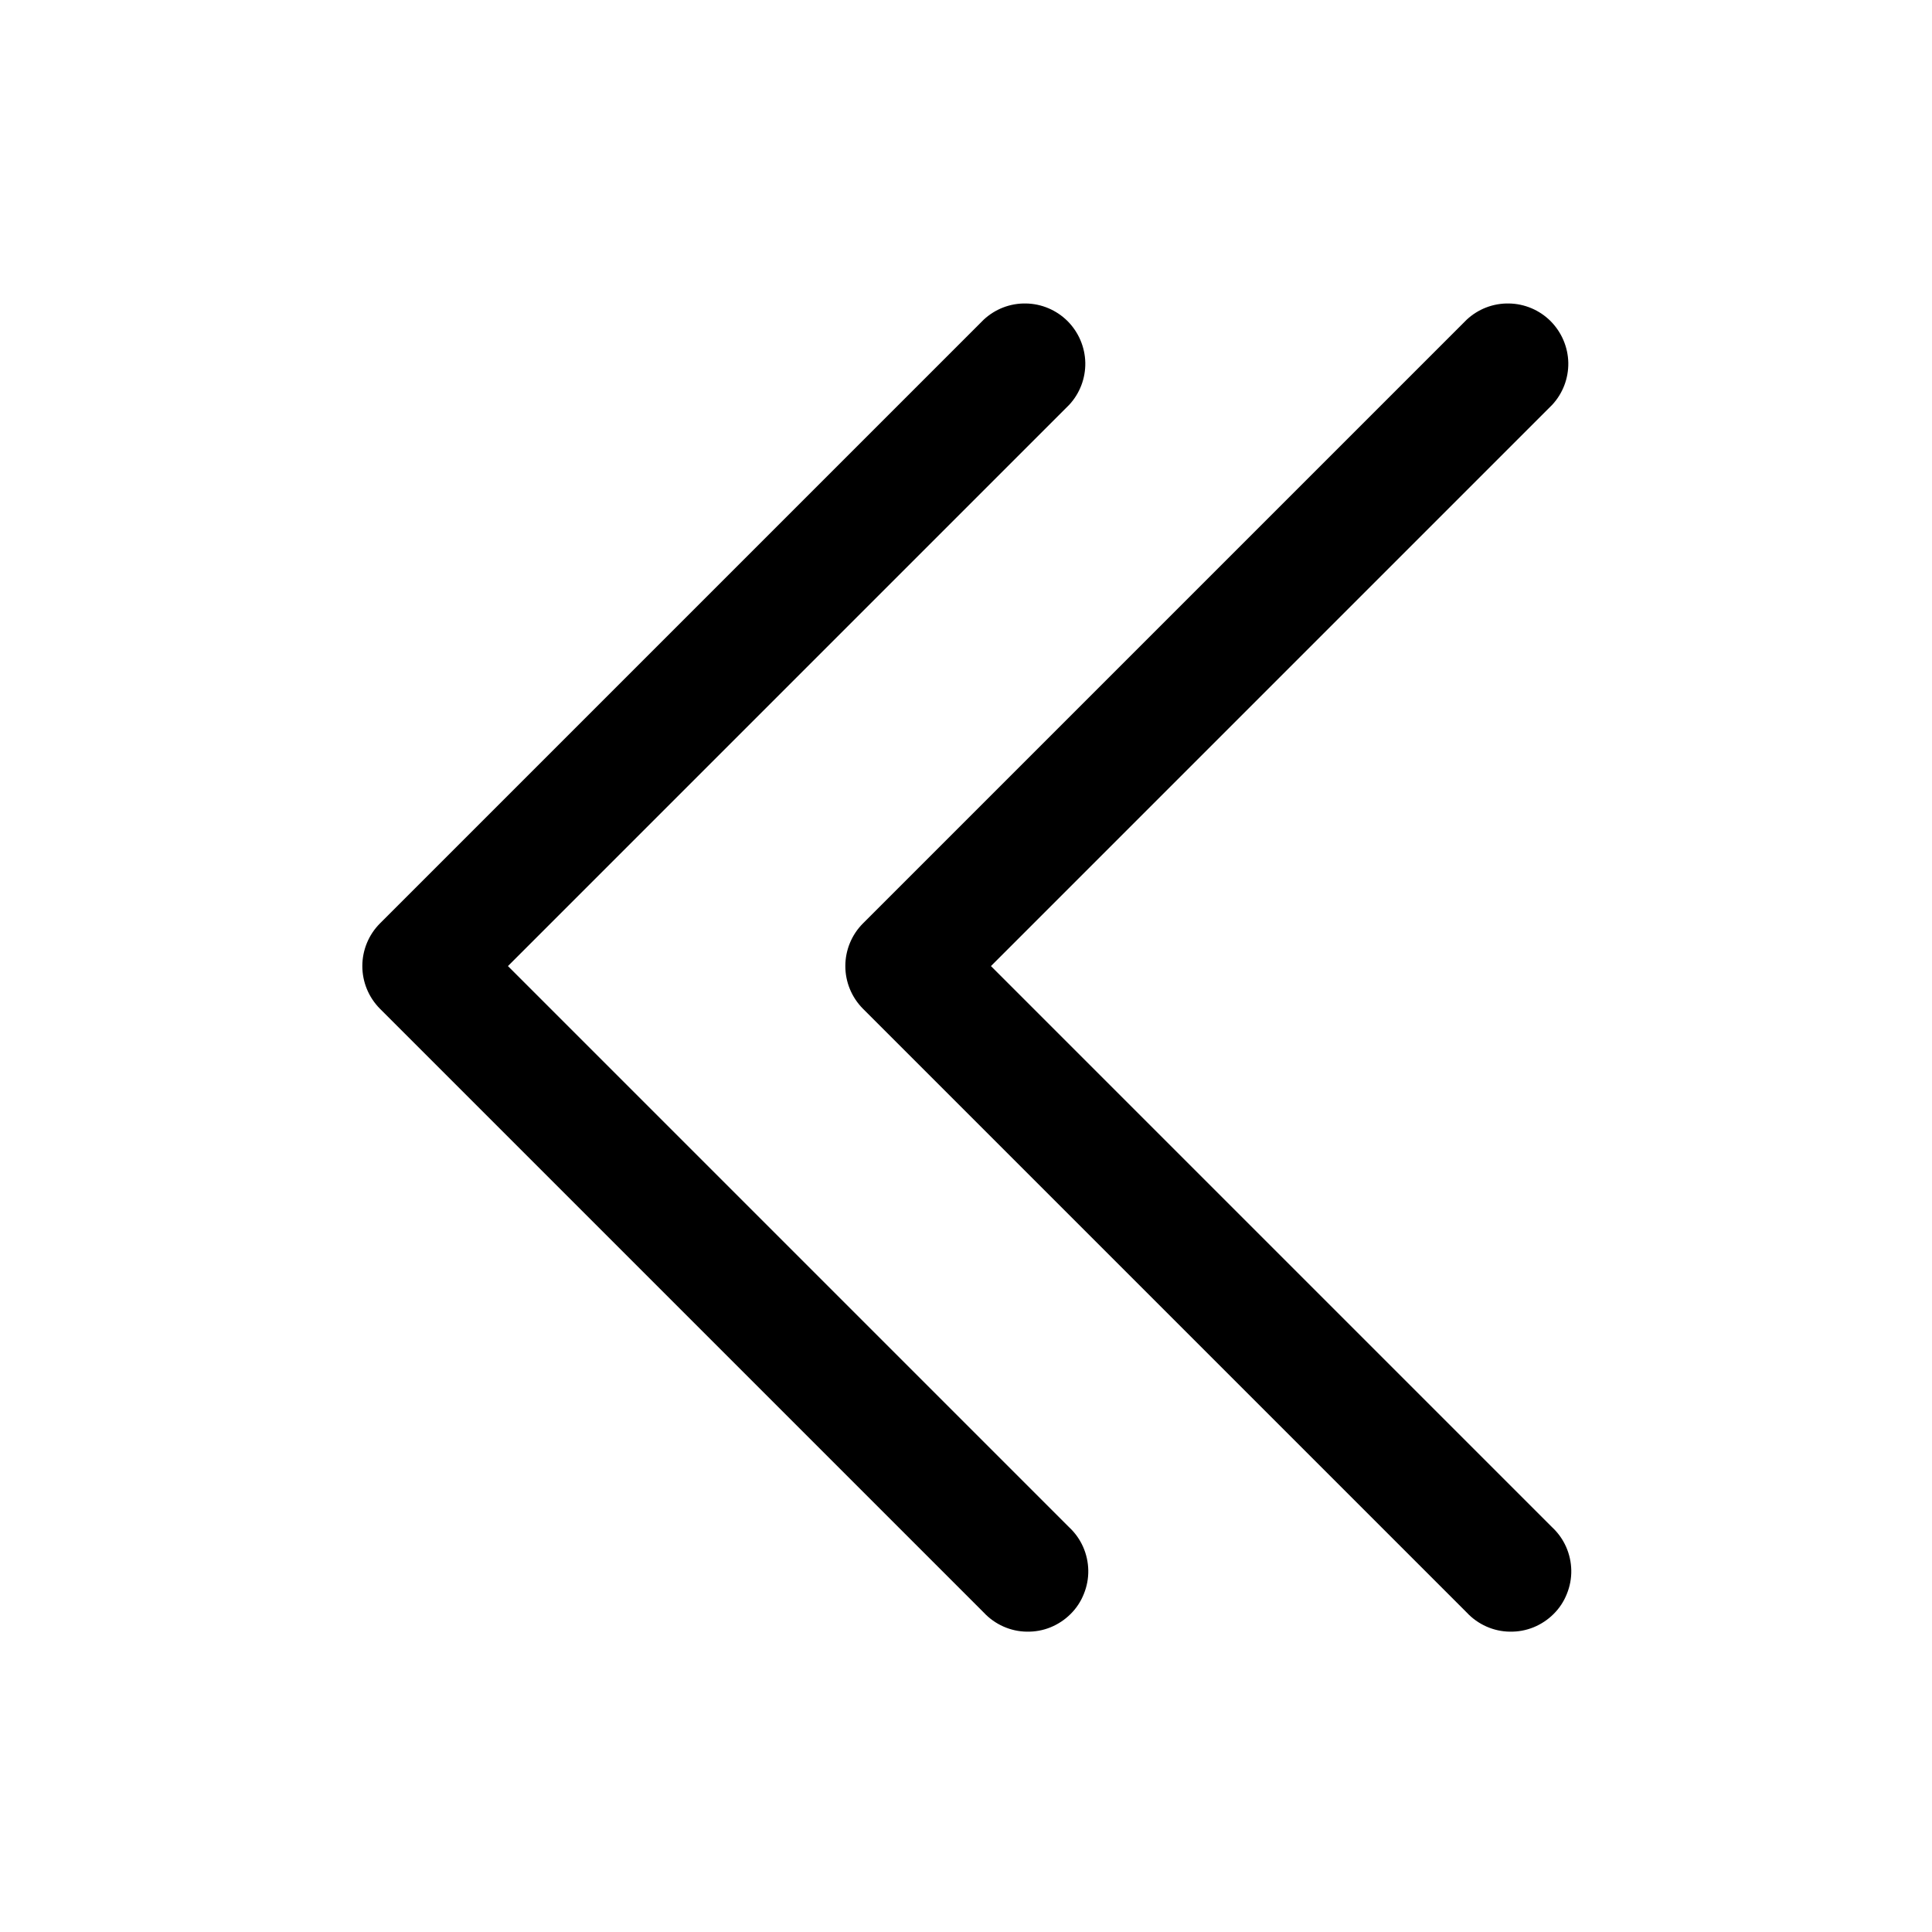
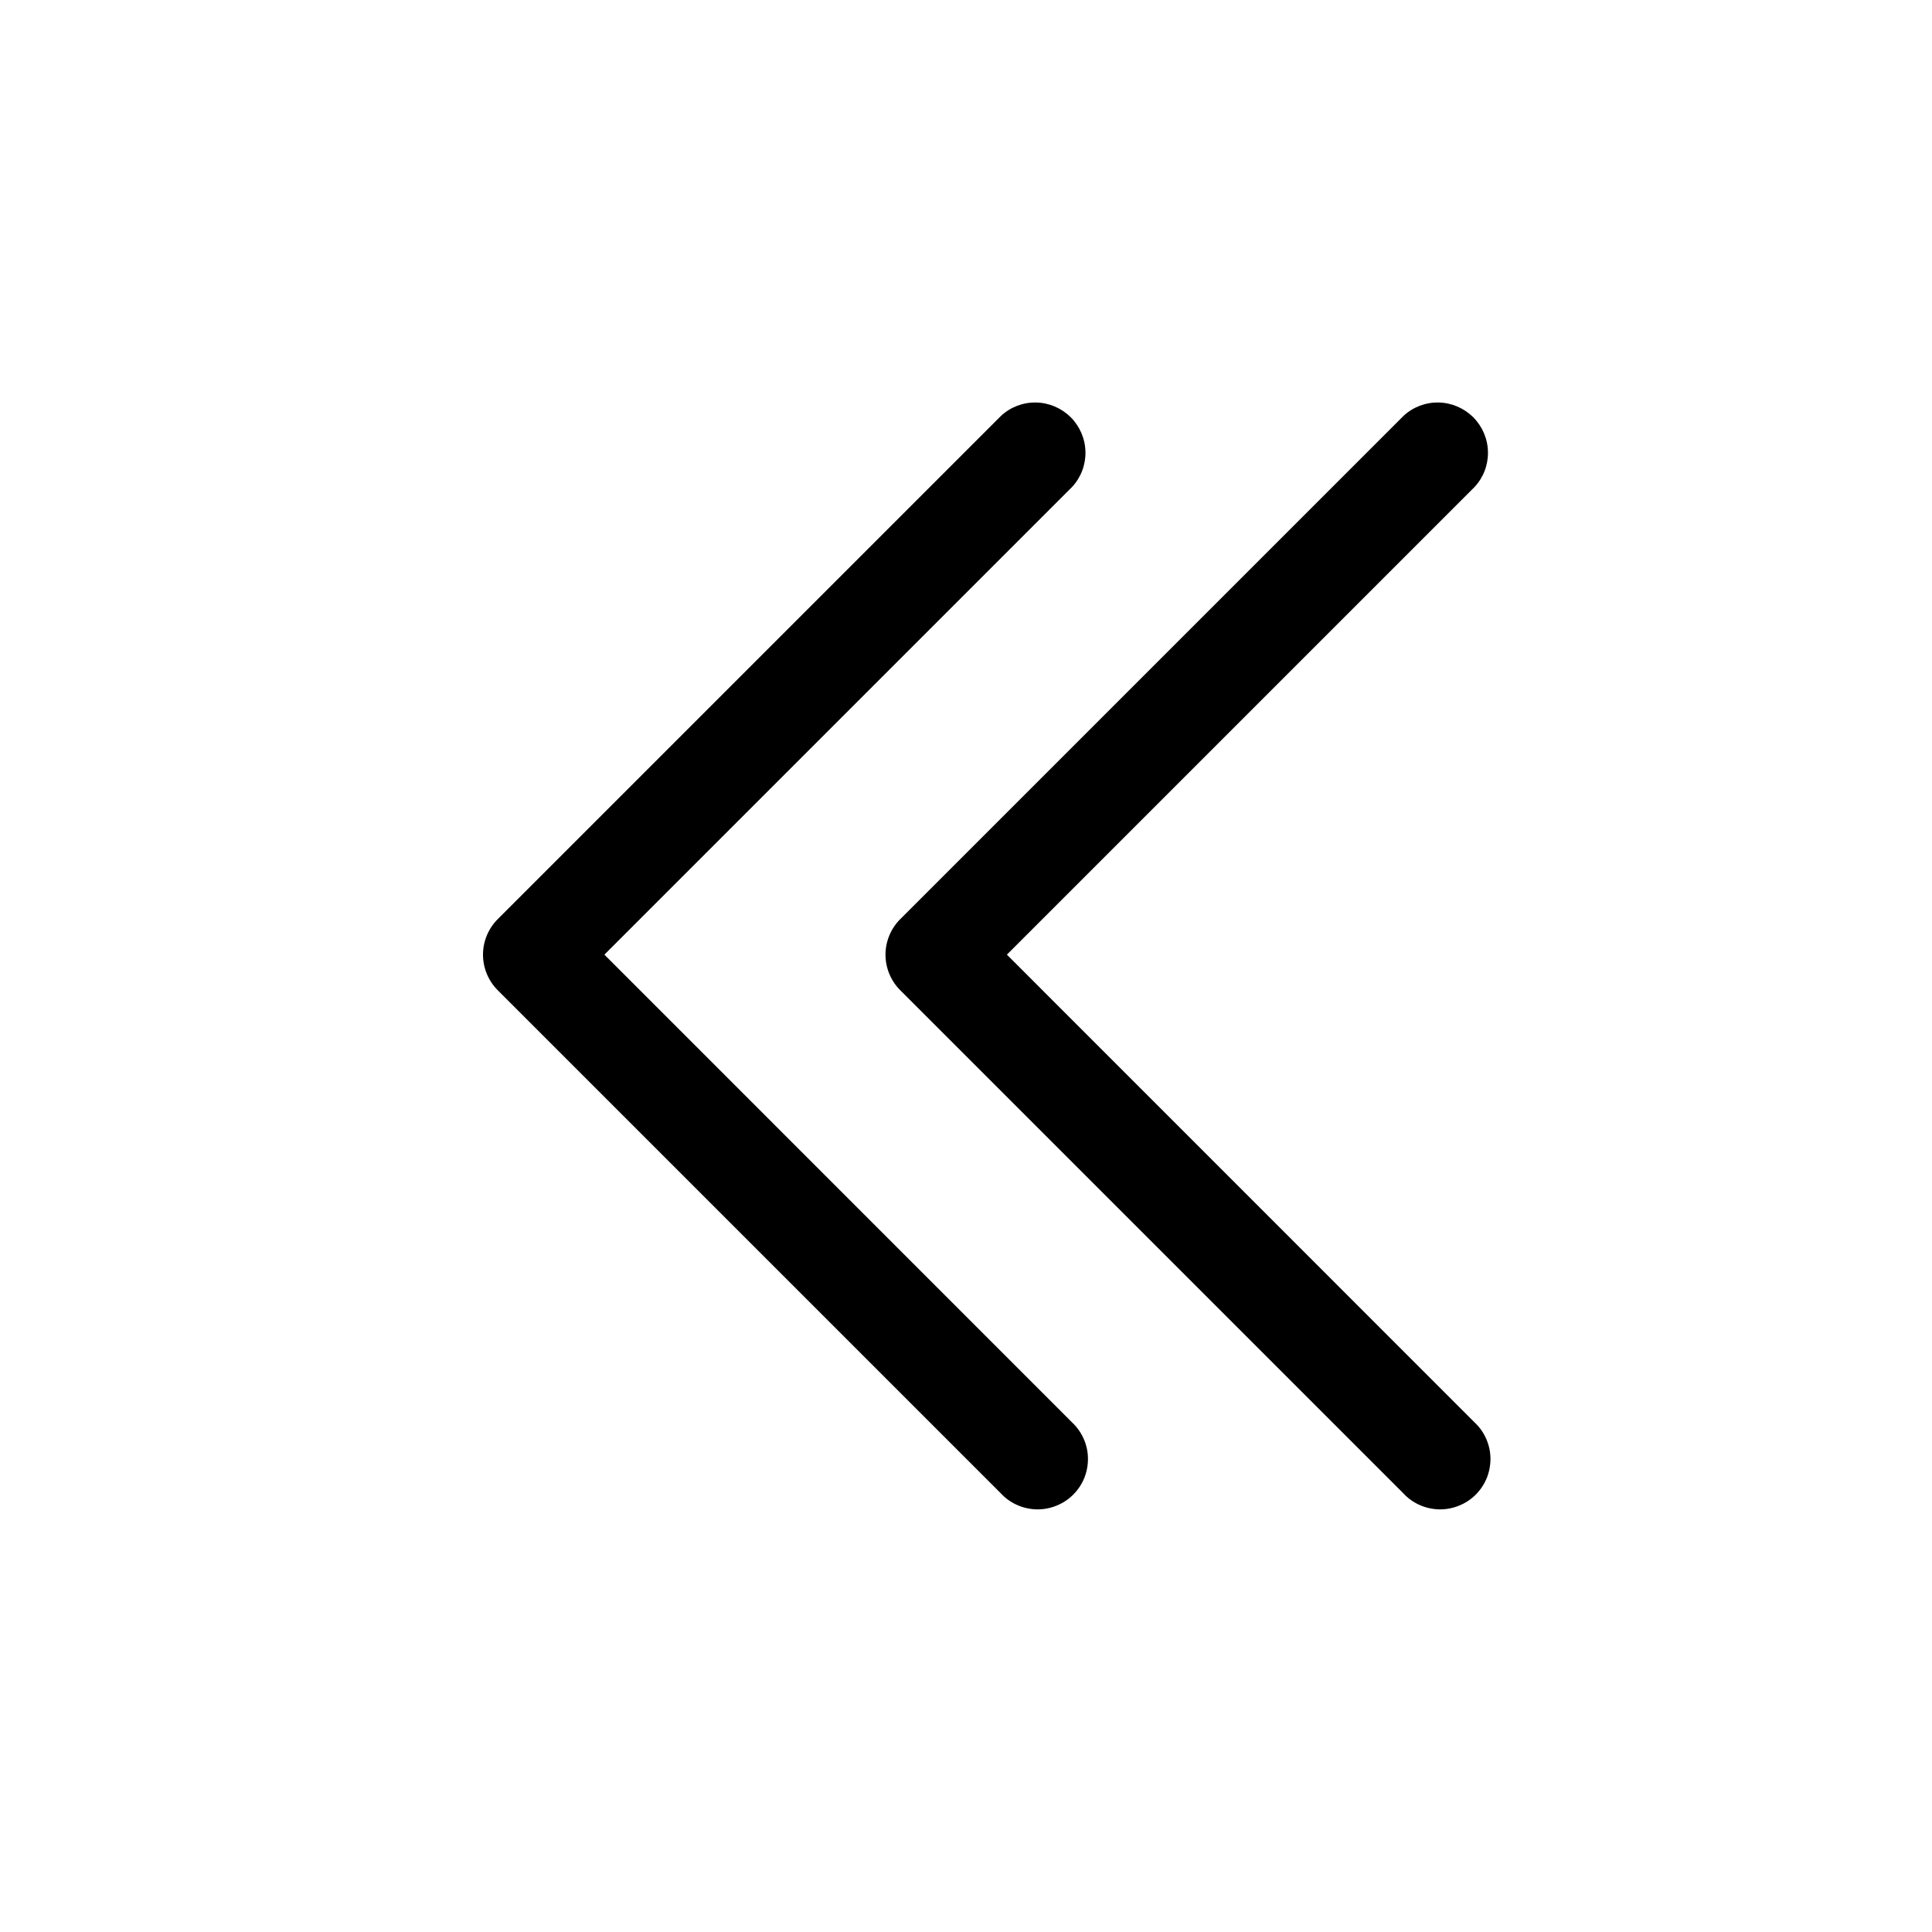
<svg xmlns="http://www.w3.org/2000/svg" width="24" height="24" viewBox="0 0 24 24" fill="none">
-   <path fill-rule="evenodd" clip-rule="evenodd" d="M10.72 11.471C10.58 11.611 10.501 11.802 10.501 12.001C10.501 12.2 10.58 12.39 10.72 12.531L18.22 20.031C18.289 20.105 18.372 20.164 18.464 20.205C18.556 20.246 18.655 20.268 18.756 20.269C18.857 20.271 18.956 20.253 19.05 20.215C19.143 20.177 19.228 20.121 19.299 20.05C19.371 19.979 19.427 19.894 19.464 19.8C19.502 19.707 19.521 19.607 19.519 19.506C19.517 19.406 19.495 19.306 19.454 19.214C19.413 19.122 19.354 19.04 19.28 18.971L12.31 12.001L19.28 5.031C19.413 4.889 19.485 4.701 19.482 4.506C19.478 4.312 19.399 4.127 19.262 3.989C19.125 3.852 18.939 3.773 18.745 3.77C18.55 3.766 18.363 3.838 18.22 3.971L10.72 11.471Z" fill="black" />
-   <path fill-rule="evenodd" clip-rule="evenodd" d="M4.72 11.471C4.58 11.611 4.501 11.802 4.501 12.001C4.501 12.2 4.58 12.39 4.72 12.531L12.22 20.031C12.289 20.105 12.372 20.164 12.464 20.205C12.556 20.246 12.655 20.268 12.756 20.269C12.857 20.271 12.957 20.253 13.05 20.215C13.143 20.177 13.228 20.121 13.299 20.05C13.371 19.979 13.427 19.894 13.464 19.8C13.502 19.707 13.521 19.607 13.519 19.506C13.517 19.406 13.495 19.306 13.454 19.214C13.413 19.122 13.354 19.04 13.28 18.971L6.31 12.001L13.28 5.031C13.413 4.889 13.485 4.701 13.482 4.506C13.478 4.312 13.399 4.127 13.262 3.989C13.124 3.852 12.939 3.773 12.745 3.77C12.55 3.766 12.363 3.838 12.22 3.971L4.72 11.471Z" fill="black" />
+   <path fill-rule="evenodd" clip-rule="evenodd" d="M11.183 11.418C11.066 11.535 11 11.694 11 11.859C11 12.025 11.066 12.184 11.183 12.301L17.433 18.551C17.49 18.613 17.559 18.662 17.636 18.696C17.712 18.73 17.795 18.748 17.879 18.75C17.963 18.751 18.046 18.736 18.124 18.704C18.202 18.673 18.273 18.626 18.332 18.567C18.391 18.508 18.438 18.437 18.47 18.359C18.501 18.281 18.516 18.198 18.515 18.114C18.514 18.03 18.495 17.947 18.461 17.871C18.427 17.794 18.378 17.725 18.316 17.668L12.508 11.859L18.316 6.051C18.427 5.933 18.487 5.776 18.484 5.614C18.481 5.452 18.415 5.298 18.301 5.183C18.186 5.069 18.032 5.003 17.87 5C17.708 4.997 17.551 5.057 17.433 5.168L11.183 11.418Z" fill="black" />
+   <path fill-rule="evenodd" clip-rule="evenodd" d="M6.183 11.418C6.066 11.535 6 11.694 6 11.859C6 12.025 6.066 12.184 6.183 12.301L12.433 18.551C12.49 18.613 12.559 18.662 12.636 18.696C12.712 18.73 12.795 18.748 12.879 18.75C12.963 18.751 13.046 18.736 13.124 18.704C13.202 18.673 13.273 18.626 13.332 18.567C13.391 18.508 13.438 18.437 13.47 18.359C13.501 18.281 13.516 18.198 13.515 18.114C13.514 18.03 13.495 17.947 13.461 17.871C13.427 17.794 13.377 17.725 13.316 17.668L7.508 11.859L13.316 6.051C13.427 5.933 13.487 5.776 13.484 5.614C13.481 5.452 13.415 5.298 13.301 5.183C13.186 5.069 13.032 5.003 12.87 5C12.708 4.997 12.551 5.057 12.433 5.168L6.183 11.418Z" fill="black" />
</svg>
